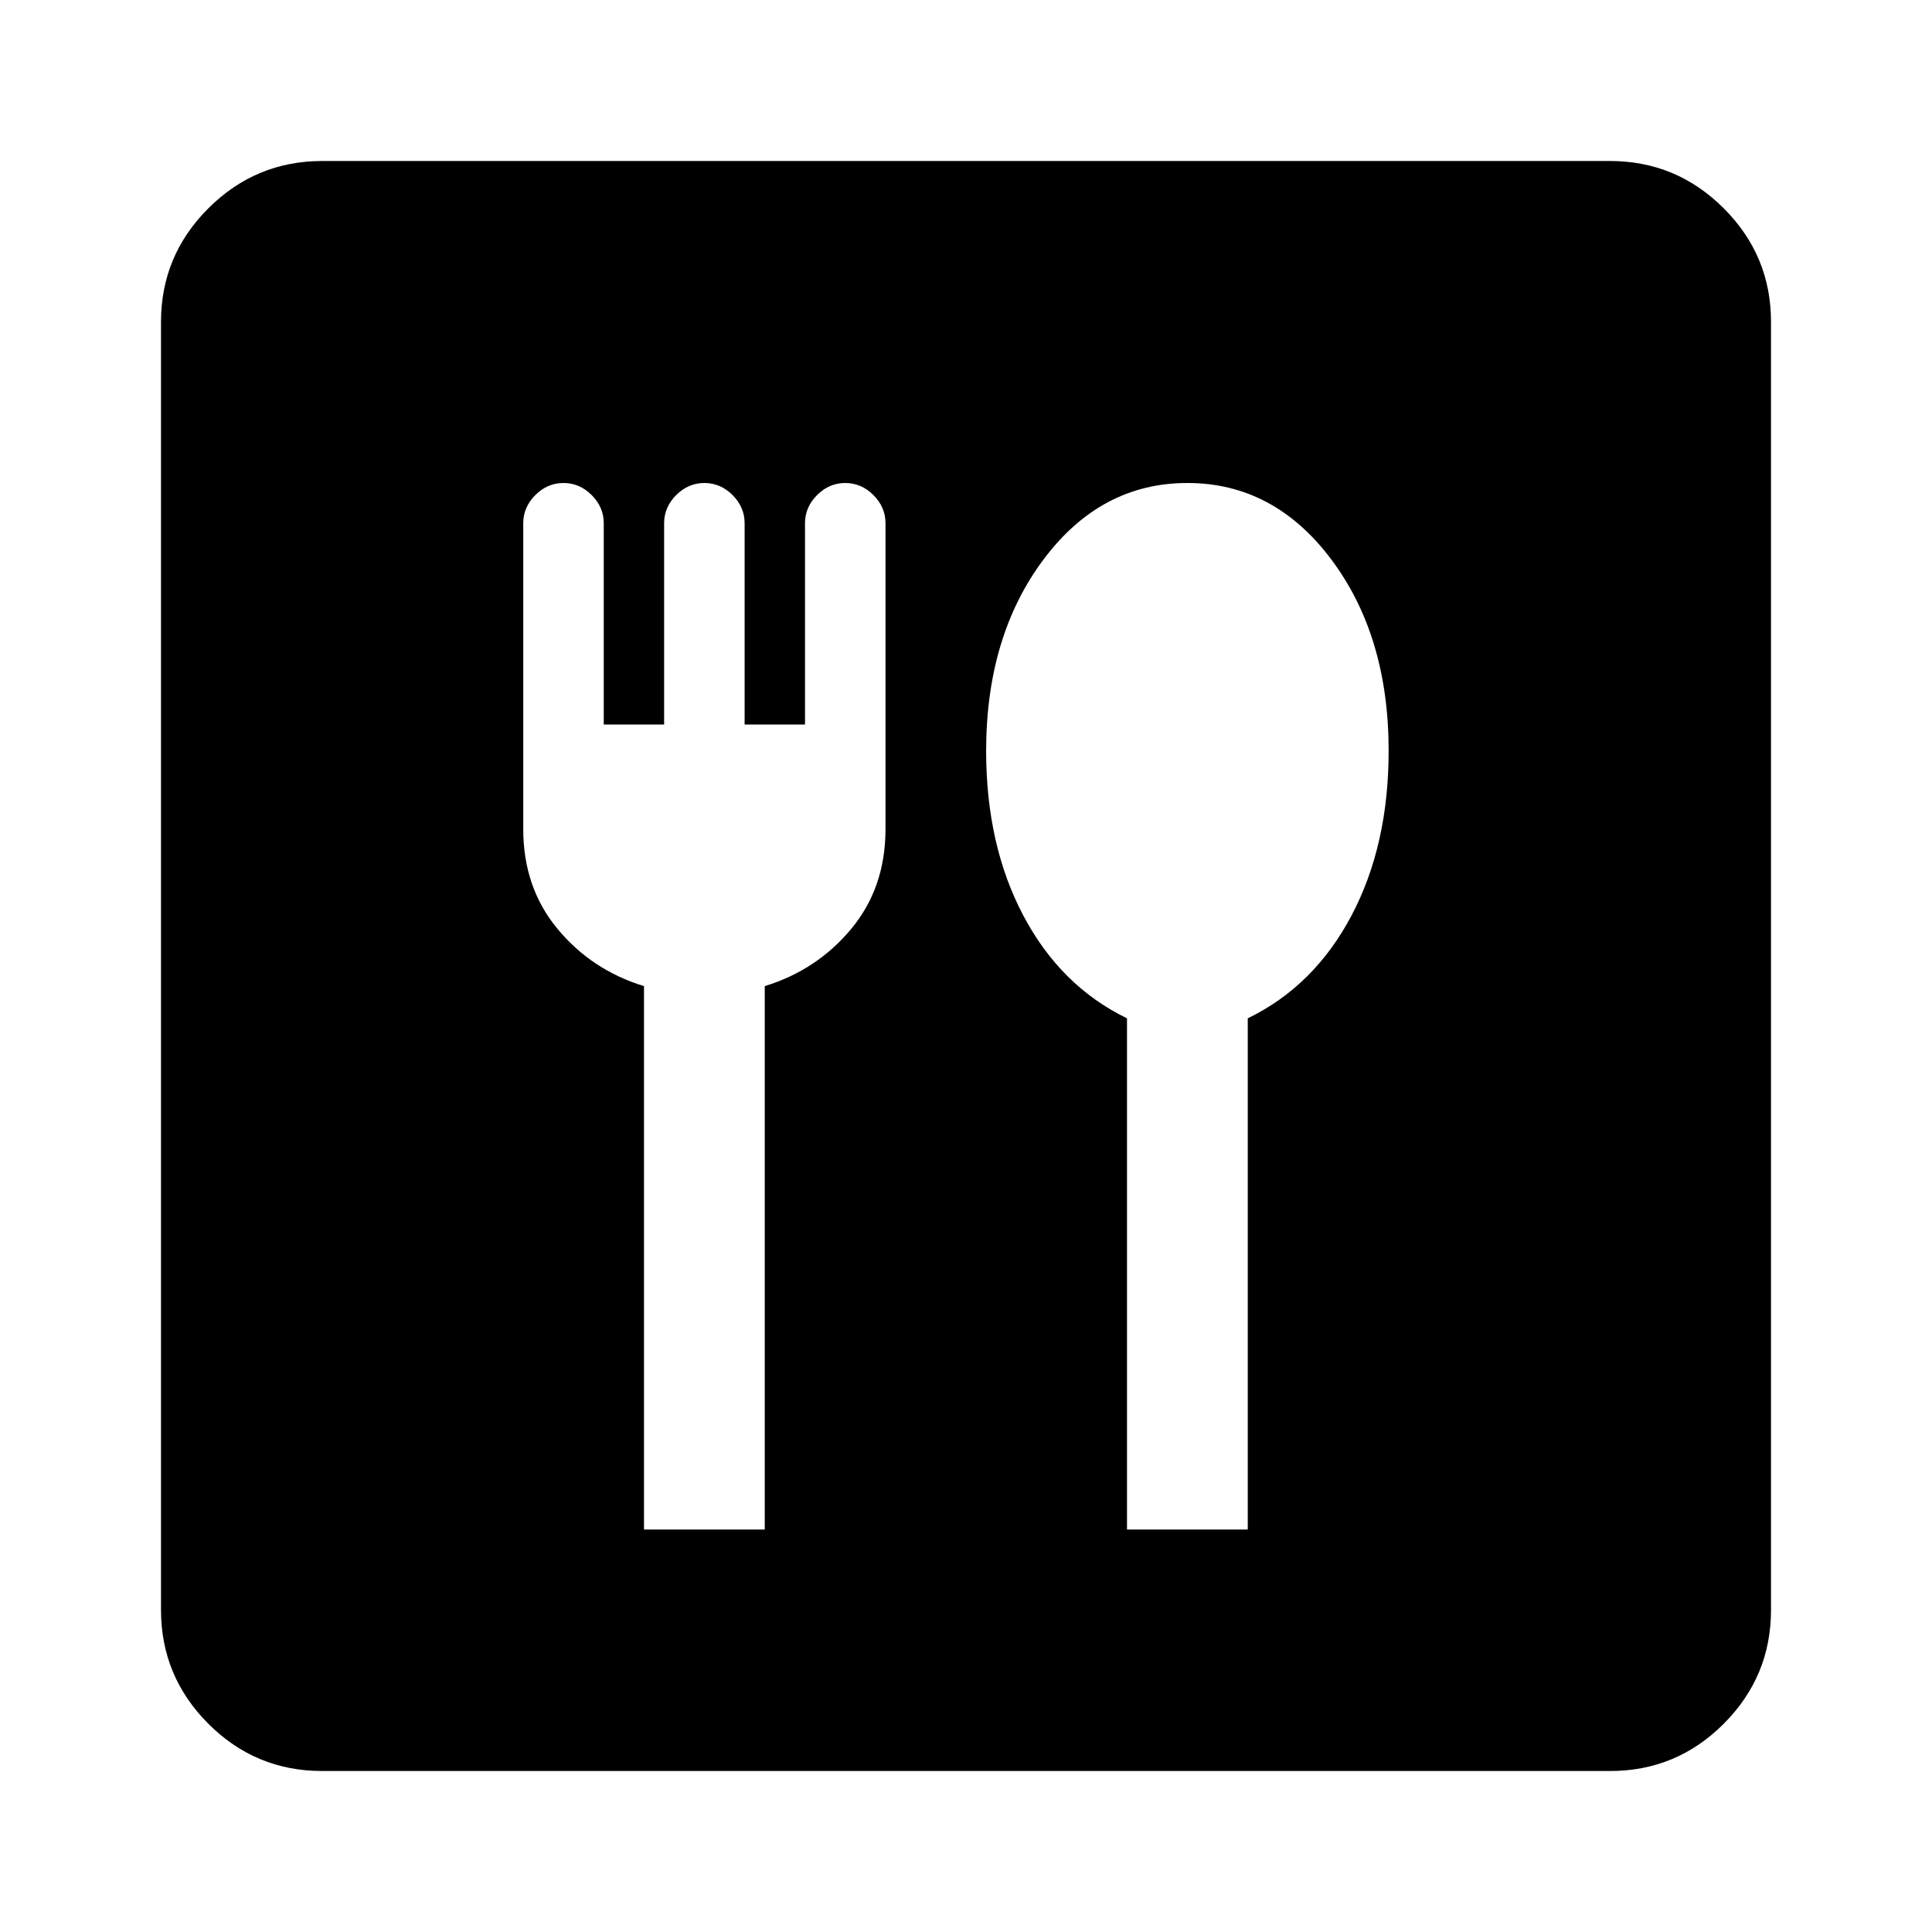
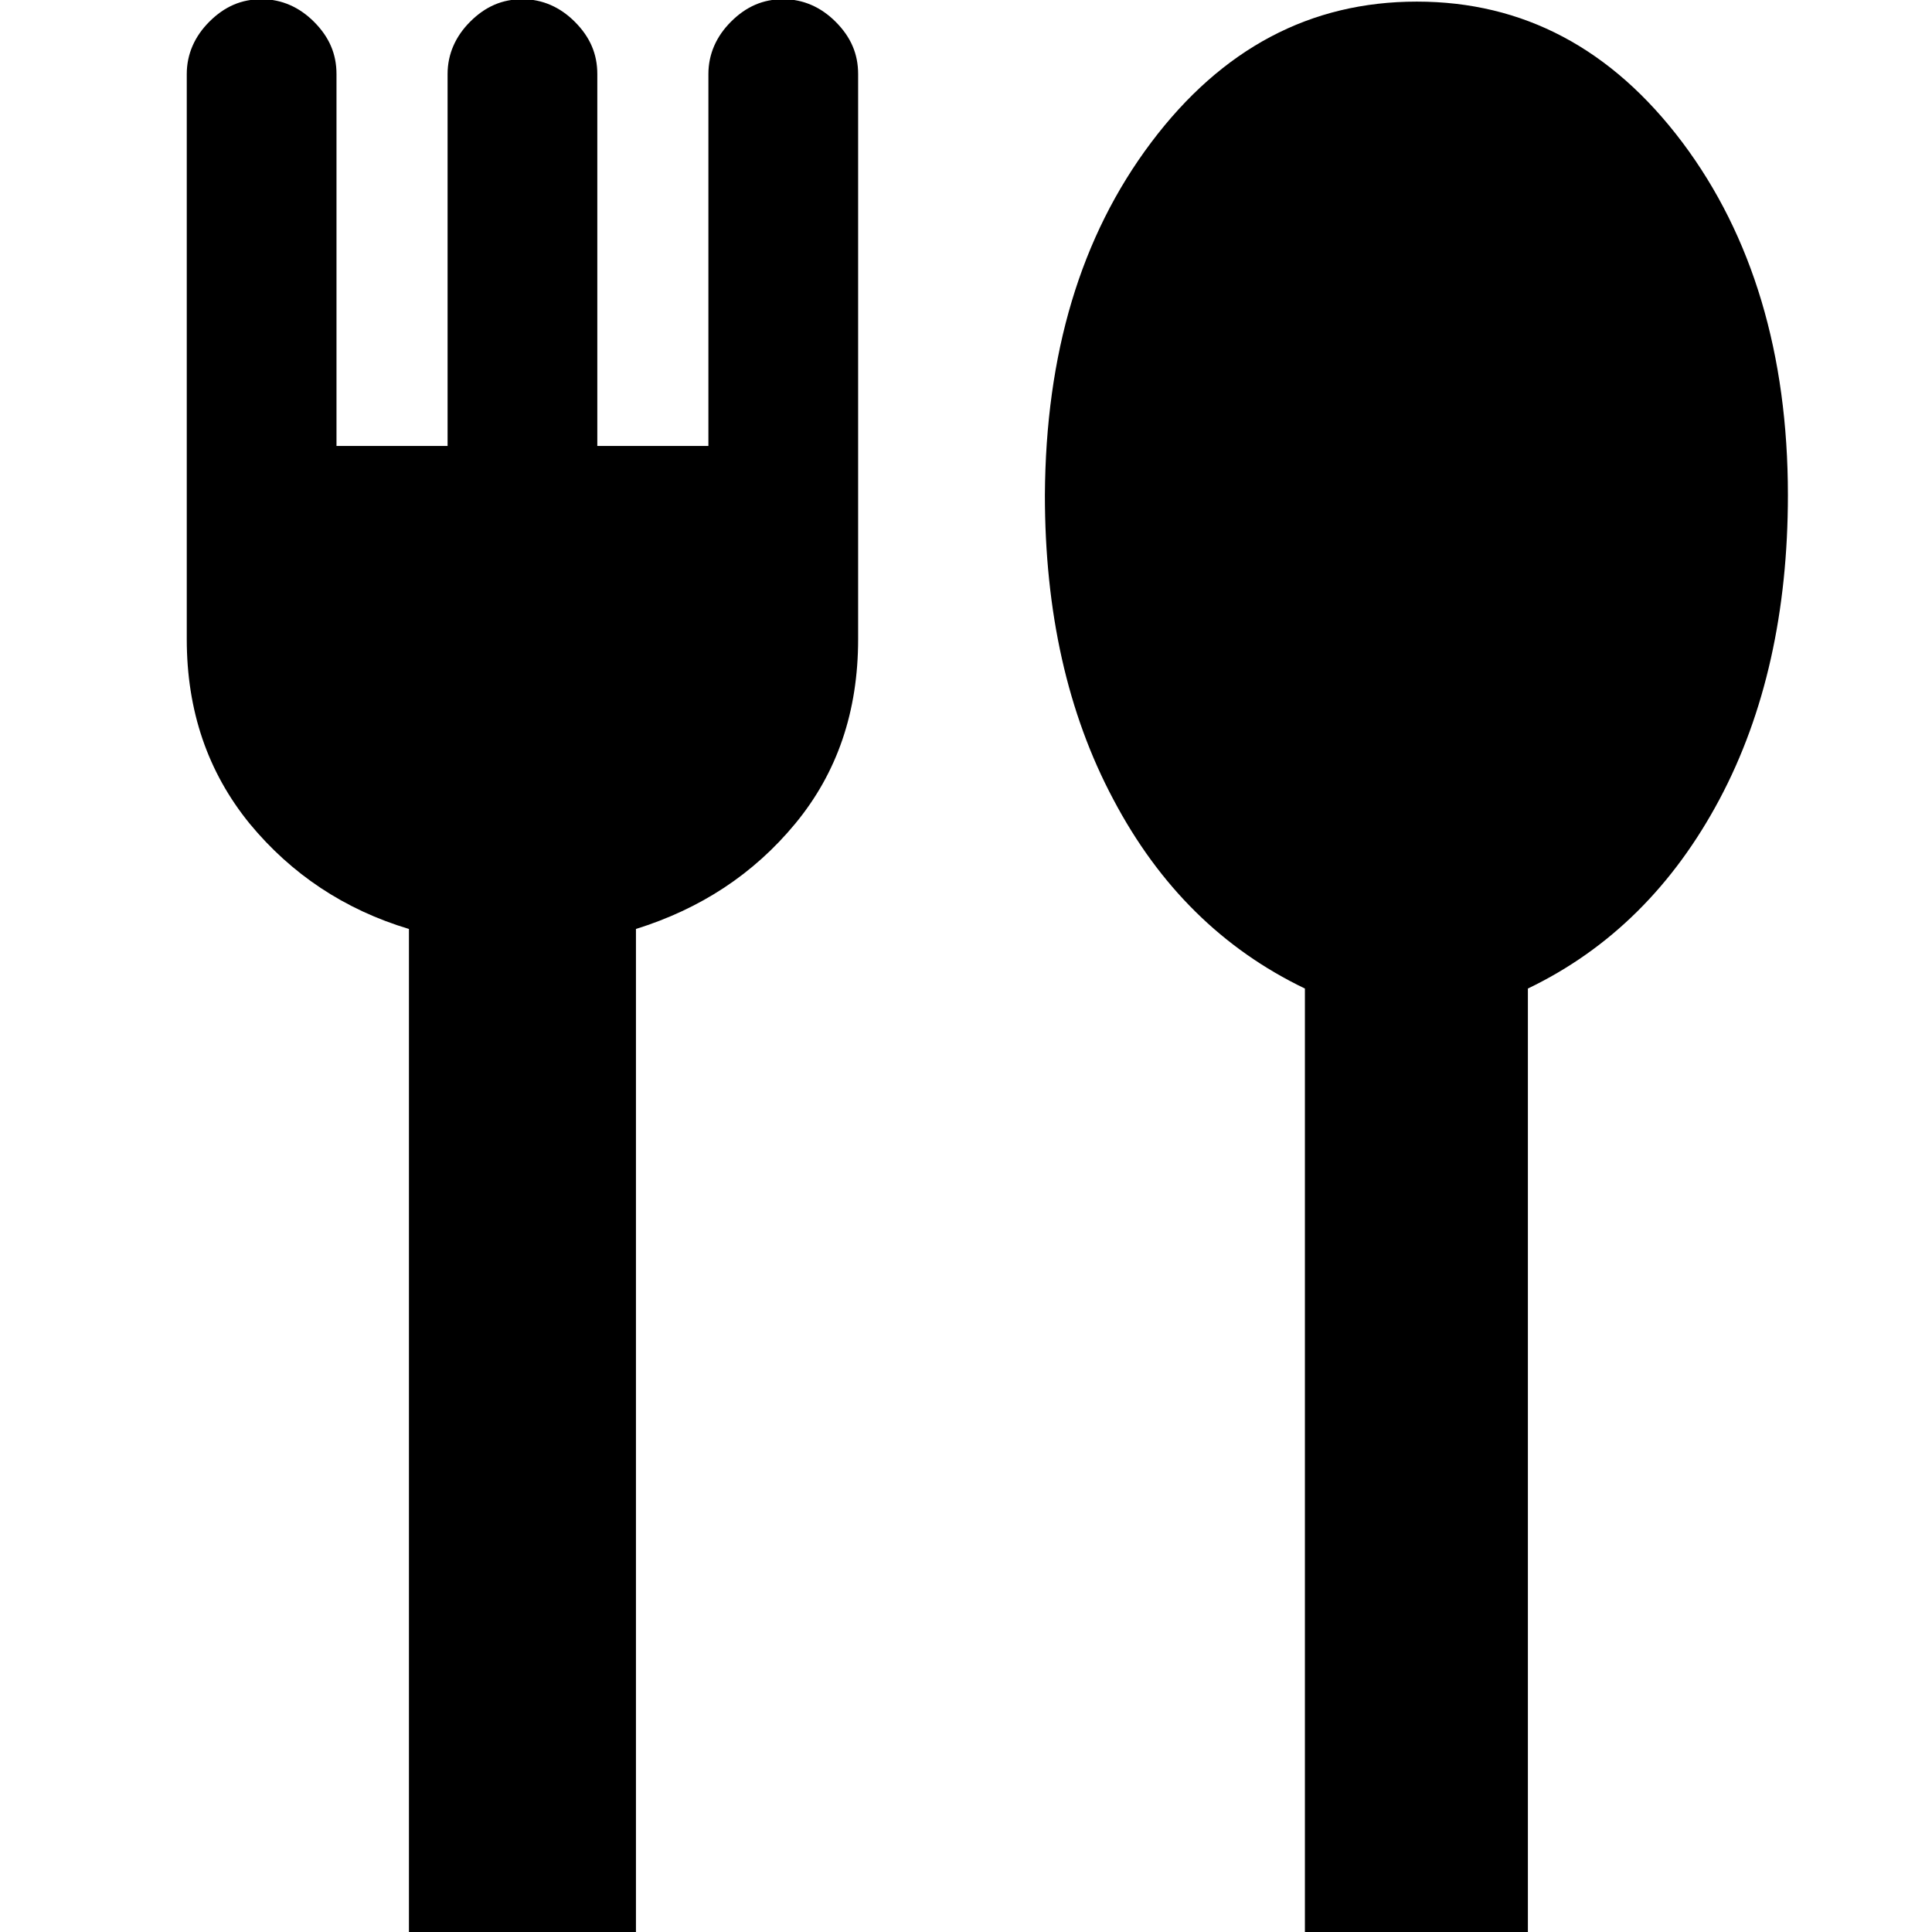
- <svg xmlns="http://www.w3.org/2000/svg" viewBox="0 0 24 24">
-   <path fill="currentColor" d="M8 19h1.5v-6.75q.65-.2 1.075-.712T11 10.3V6.5q0-.2-.15-.35T10.5 6t-.35.15t-.15.35V9h-.75V6.5q0-.2-.15-.35T8.75 6t-.35.15t-.15.35V9H7.5V6.5q0-.2-.15-.35T7 6t-.35.15t-.15.35v3.8q0 .725.425 1.238T8 12.25zm6 0h1.5v-6.35q.825-.4 1.288-1.275t.462-2.05q0-1.425-.712-2.375T14.75 6t-1.787.95t-.713 2.375q0 1.175.463 2.05T14 12.65zM4 22q-.825 0-1.412-.587T2 20V4q0-.825.588-1.412T4 2h16q.825 0 1.413.588T22 4v16q0 .825-.587 1.413T20 22z" />
+ <svg xmlns="http://www.w3.org/2000/svg" fill="none" viewBox="0 0 24 24">
+   <path fill="currentColor" d="M5.13,24h2.77v-12.46c.8-.25,1.46-.68,1.98-1.31.52-.63.78-1.39.78-2.29V.92c0-.25-.09-.46-.28-.65-.18-.18-.4-.28-.65-.28s-.46.09-.65.28c-.18.18-.28.4-.28.65v4.62h-1.38V.92c0-.25-.09-.46-.28-.65-.18-.18-.4-.28-.65-.28s-.46.09-.65.28c-.18.18-.28.4-.28.65v4.62h-1.38V.92c0-.25-.09-.46-.28-.65-.18-.18-.4-.28-.65-.28s-.46.09-.65.28c-.18.18-.28.4-.28.65v7.02c0,.89.26,1.65.78,2.29.52.63,1.18,1.07,1.98,1.31v12.46ZM16.21,24h2.77v-11.72c1.02-.49,1.81-1.28,2.38-2.35s.85-2.34.85-3.78c0-1.75-.44-3.22-1.31-4.38-.88-1.17-1.98-1.75-3.3-1.75s-2.42.58-3.3,1.75c-.88,1.17-1.31,2.63-1.32,4.38,0,1.45.28,2.71.85,3.78.57,1.08,1.36,1.86,2.38,2.35v11.72Z" />
</svg>
